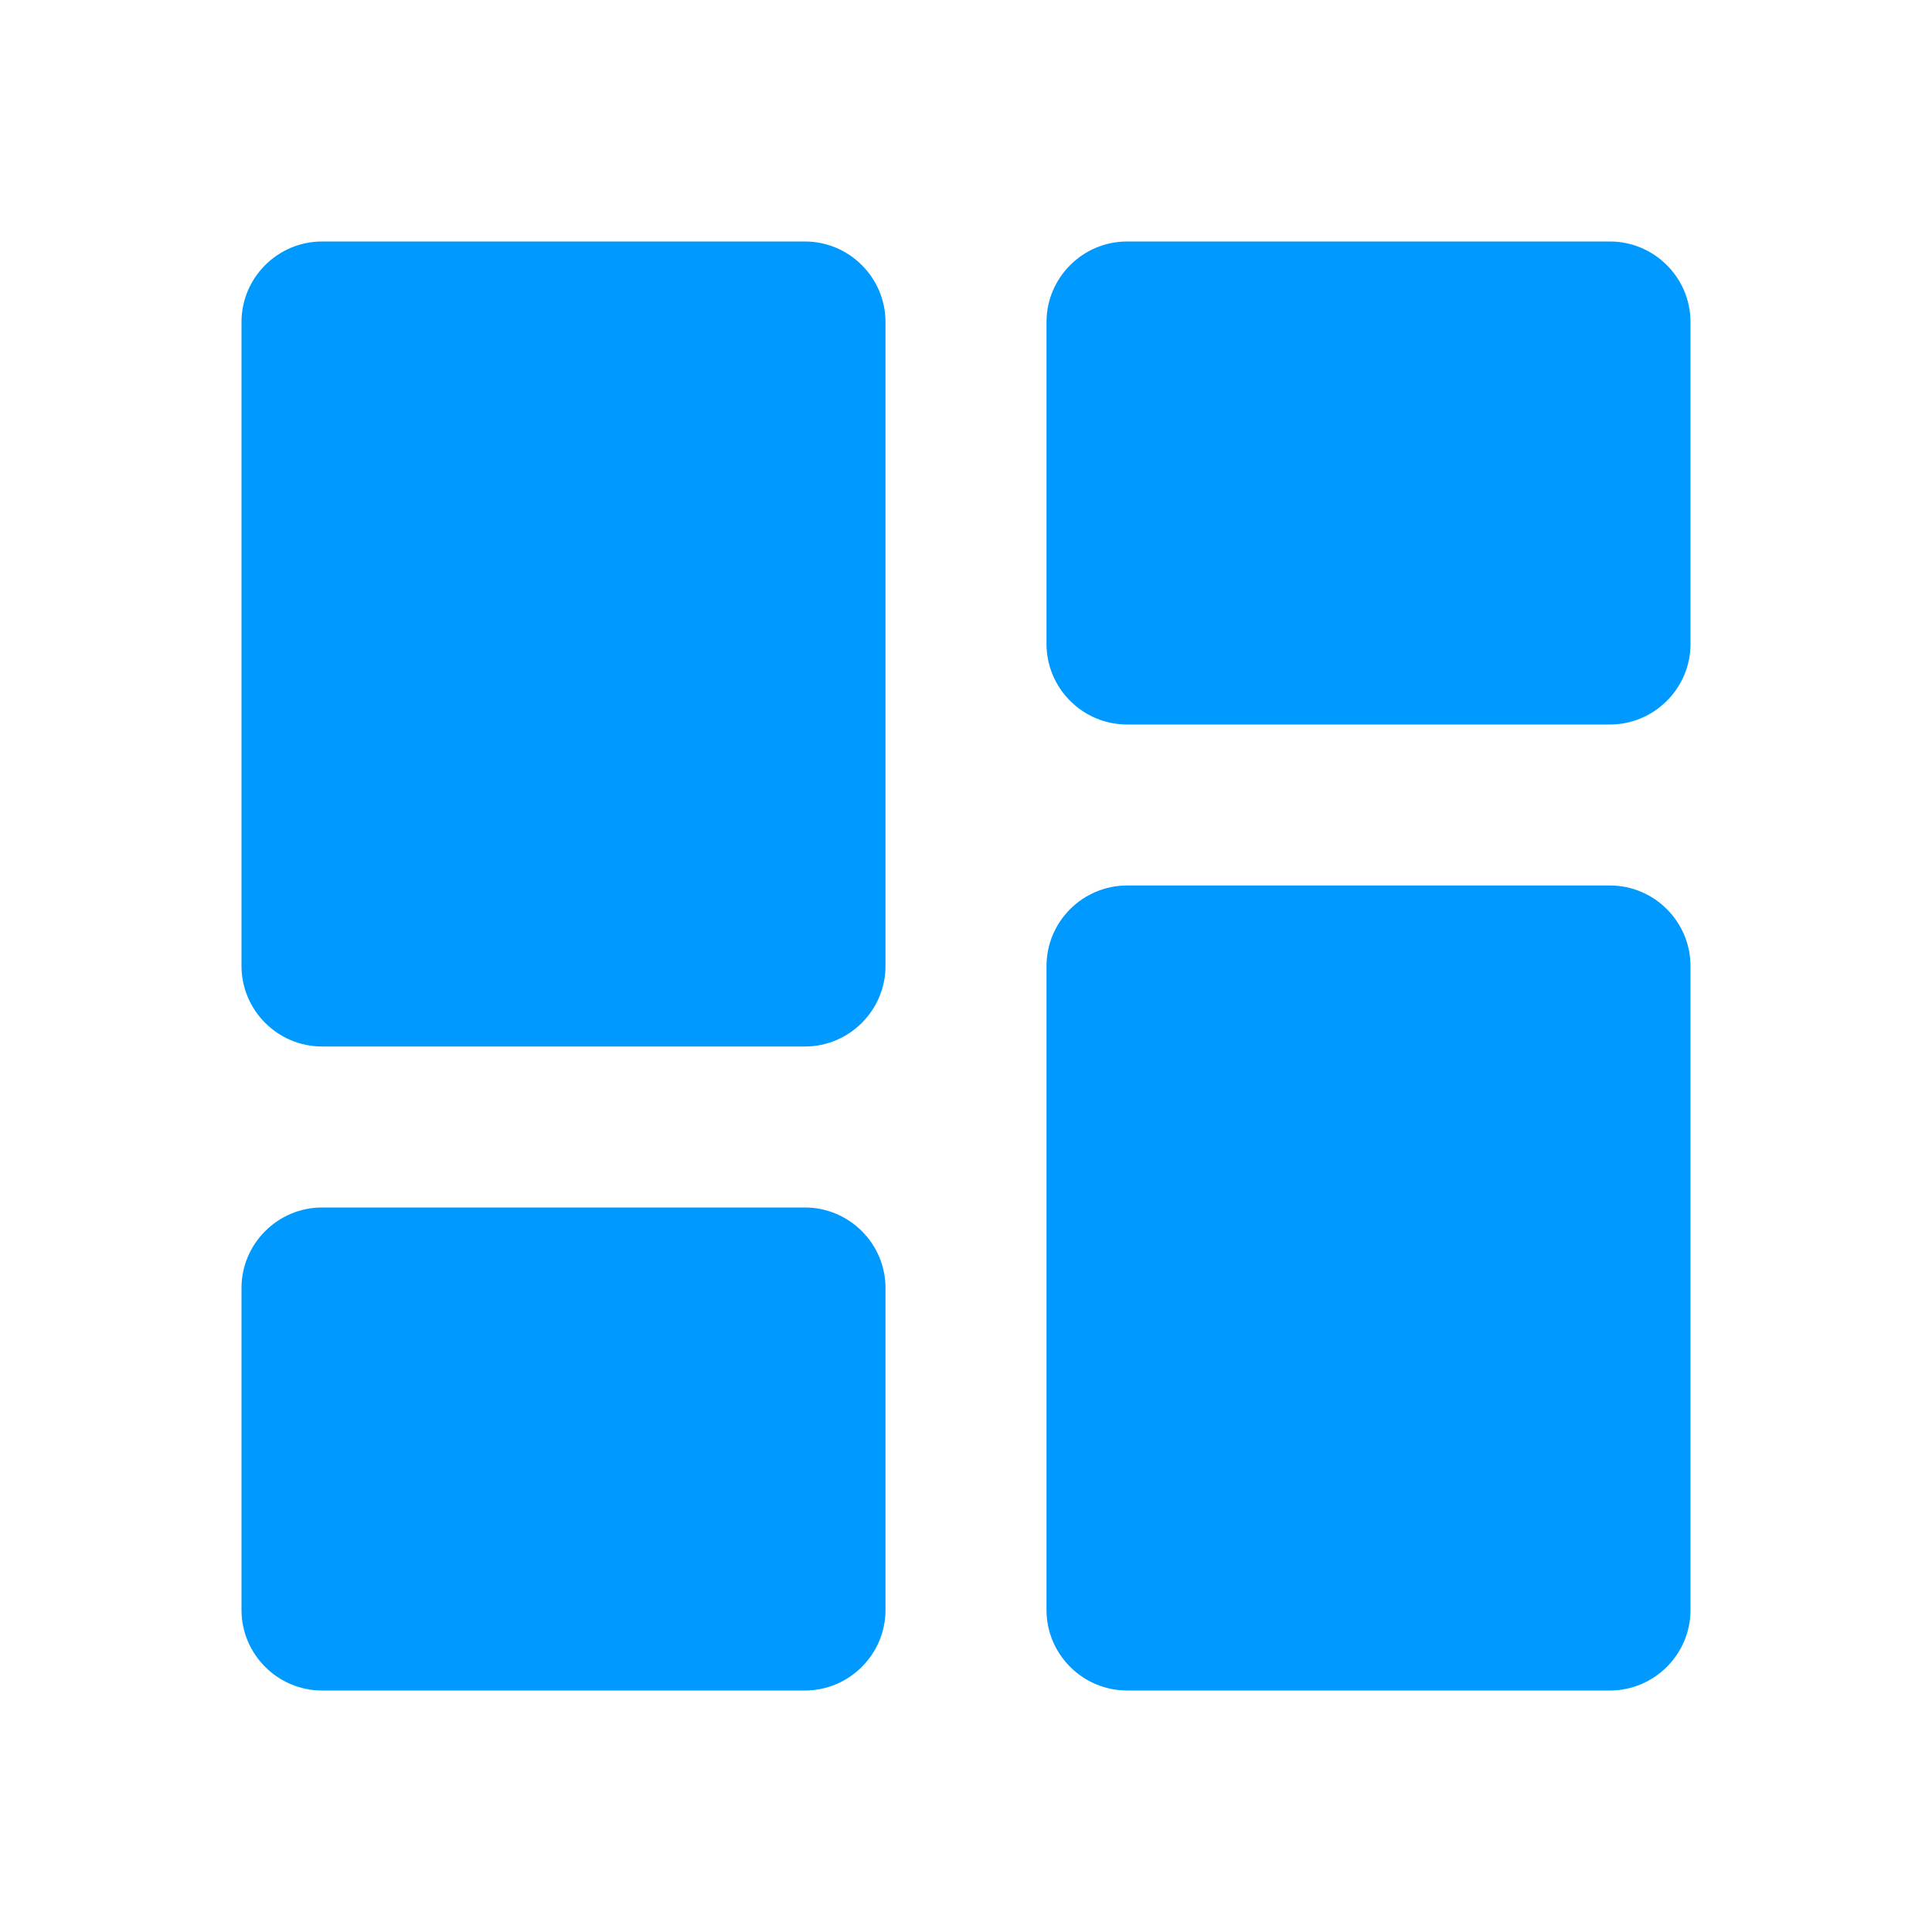
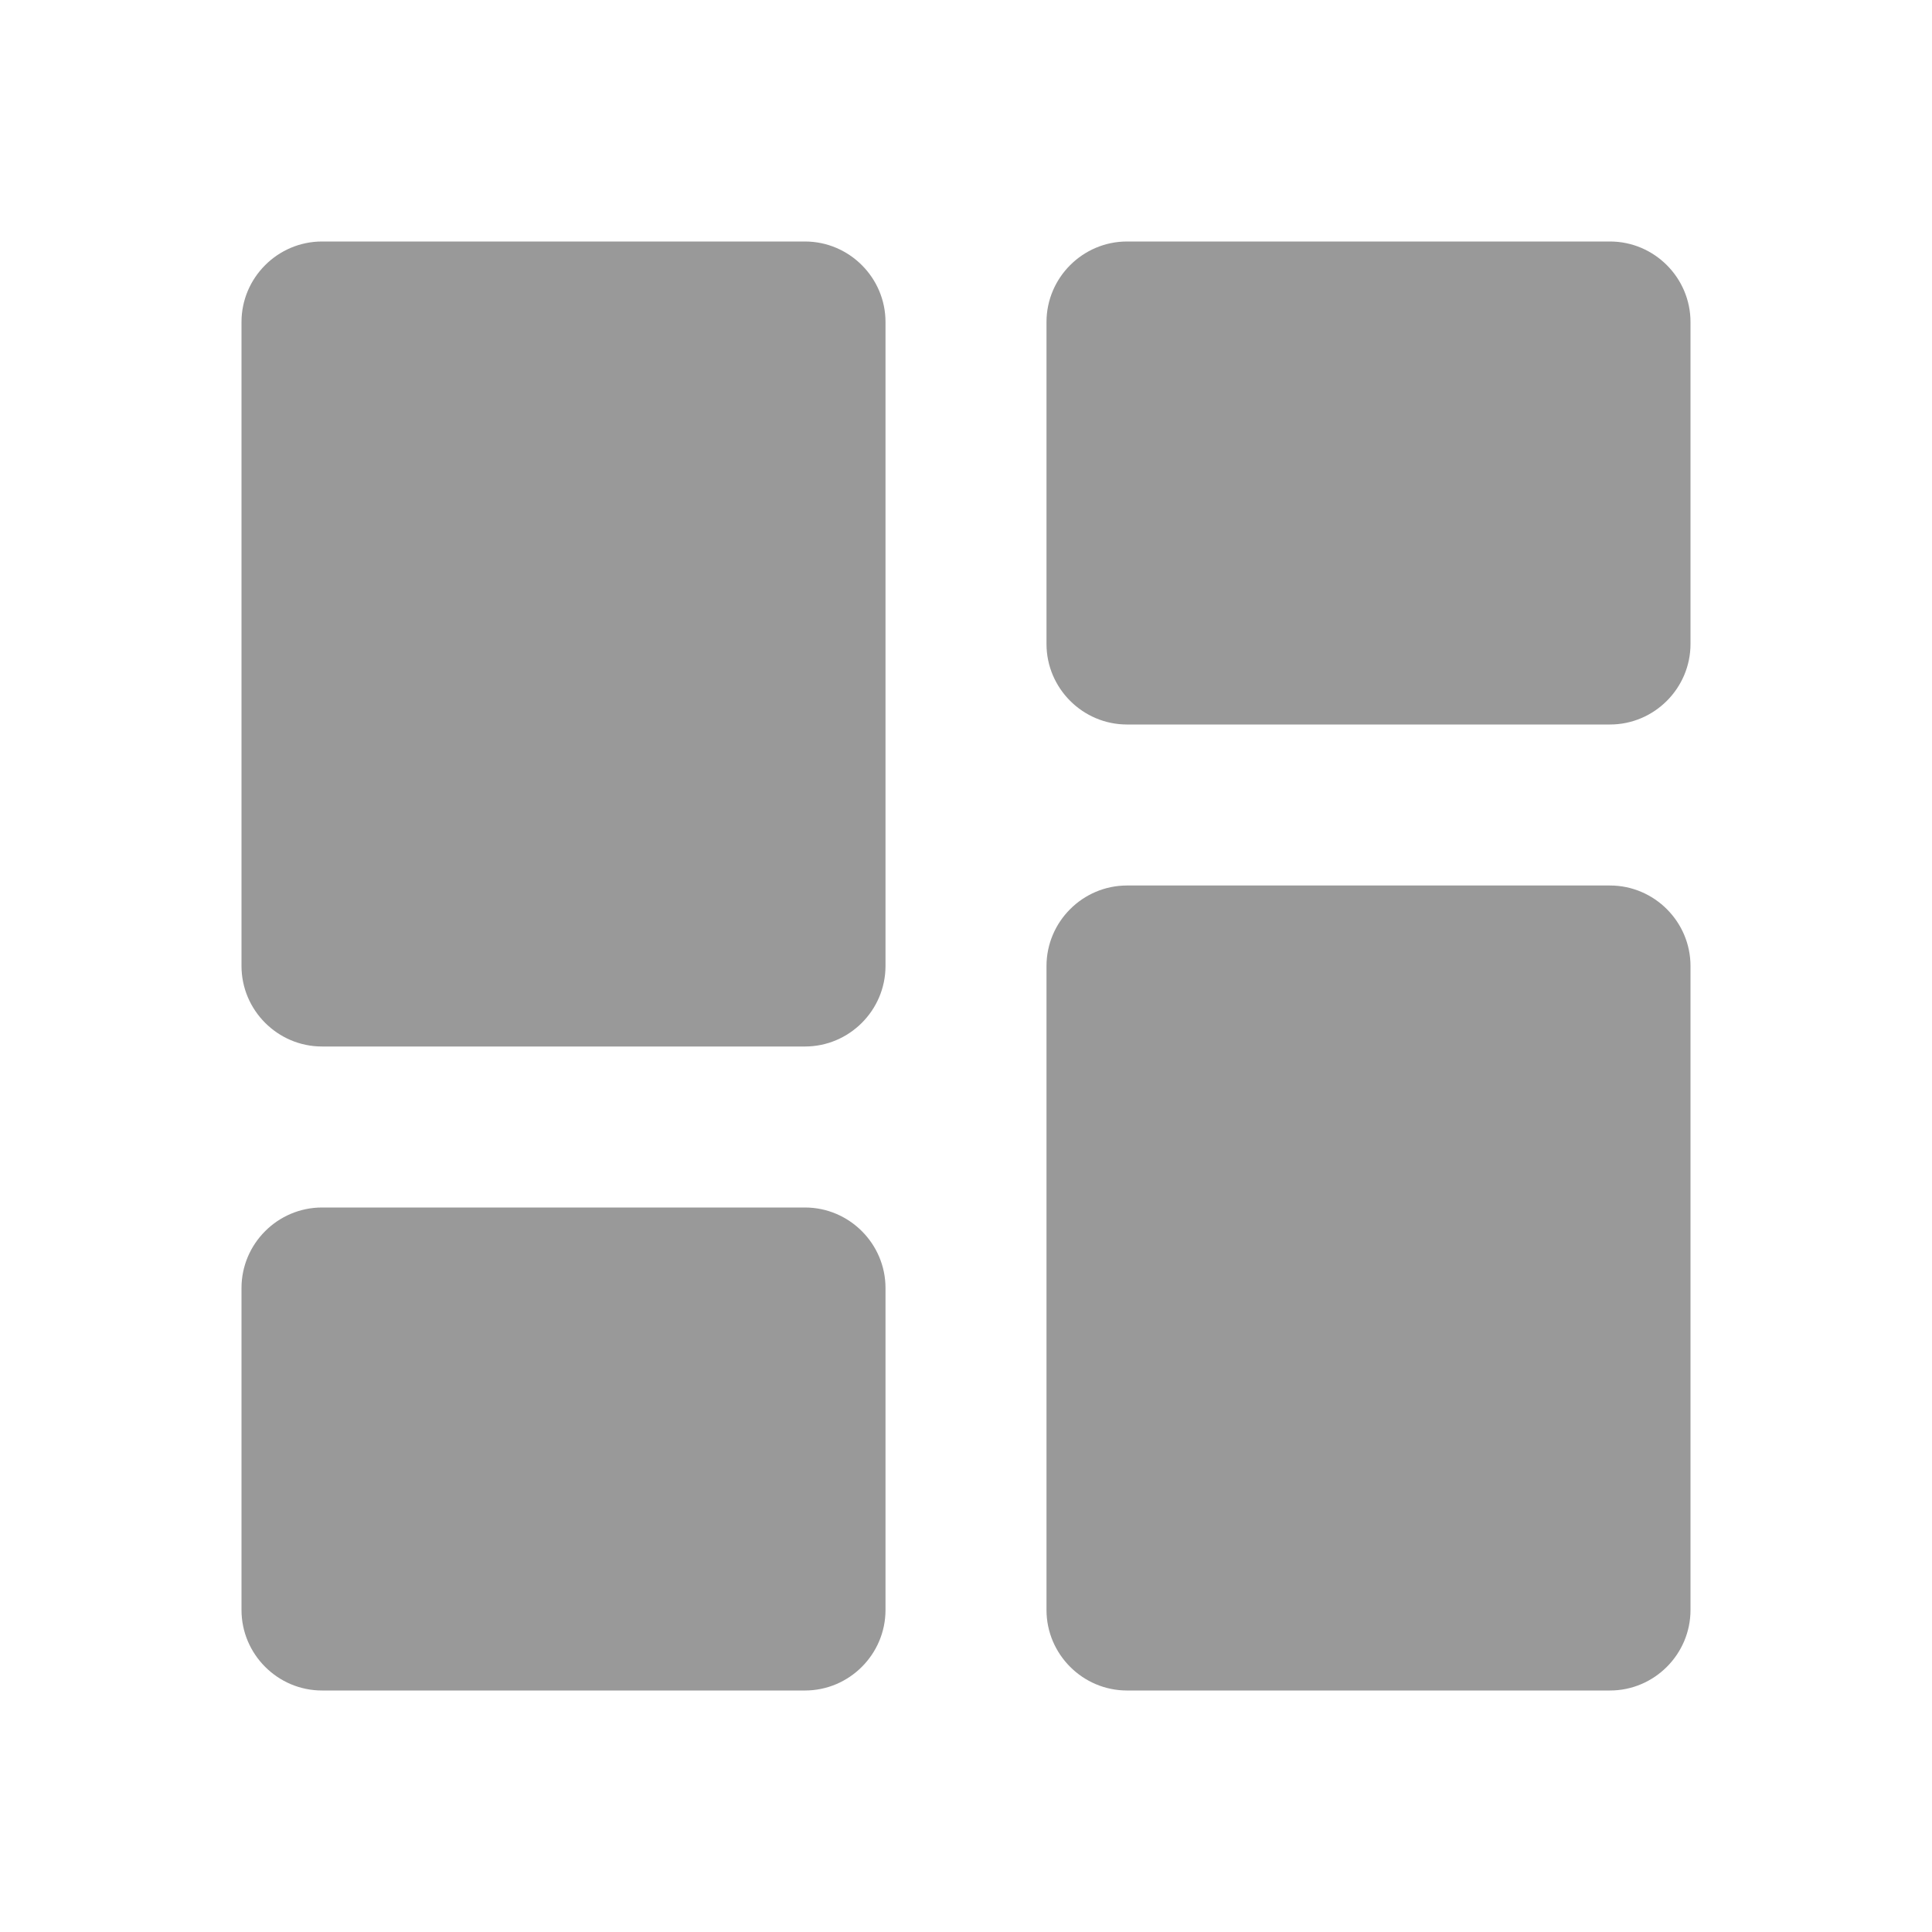
<svg xmlns="http://www.w3.org/2000/svg" width="24" height="24" viewBox="0 0 24 24" fill="none">
-   <path d="M4 13H10C10.55 13 11 12.55 11 12V4C11 3.45 10.55 3 10 3H4C3.45 3 3 3.45 3 4V12C3 12.55 3.45 13 4 13ZM4 21H10C10.55 21 11 20.55 11 20V16C11 15.45 10.55 15 10 15H4C3.45 15 3 15.45 3 16V20C3 20.55 3.45 21 4 21ZM14 21H20C20.55 21 21 20.55 21 20V12C21 11.45 20.55 11 20 11H14C13.45 11 13 11.45 13 12V20C13 20.55 13.45 21 14 21ZM13 4V8C13 8.55 13.45 9 14 9H20C20.55 9 21 8.55 21 8V4C21 3.45 20.55 3 20 3H14C13.45 3 13 3.45 13 4Z" fill="#0099FF" />
+   <path d="M4 13H10C10.55 13 11 12.55 11 12V4C11 3.45 10.55 3 10 3H4C3.45 3 3 3.45 3 4V12C3 12.55 3.45 13 4 13ZM4 21H10C10.55 21 11 20.55 11 20V16C11 15.45 10.55 15 10 15H4C3.45 15 3 15.45 3 16V20C3 20.55 3.45 21 4 21ZM14 21H20C20.55 21 21 20.55 21 20V12C21 11.45 20.55 11 20 11H14C13.45 11 13 11.45 13 12V20C13 20.55 13.45 21 14 21ZM13 4V8C13 8.55 13.45 9 14 9H20C20.55 9 21 8.55 21 8V4C21 3.45 20.55 3 20 3H14C13.45 3 13 3.45 13 4Z" fill="#999999" />
</svg>
